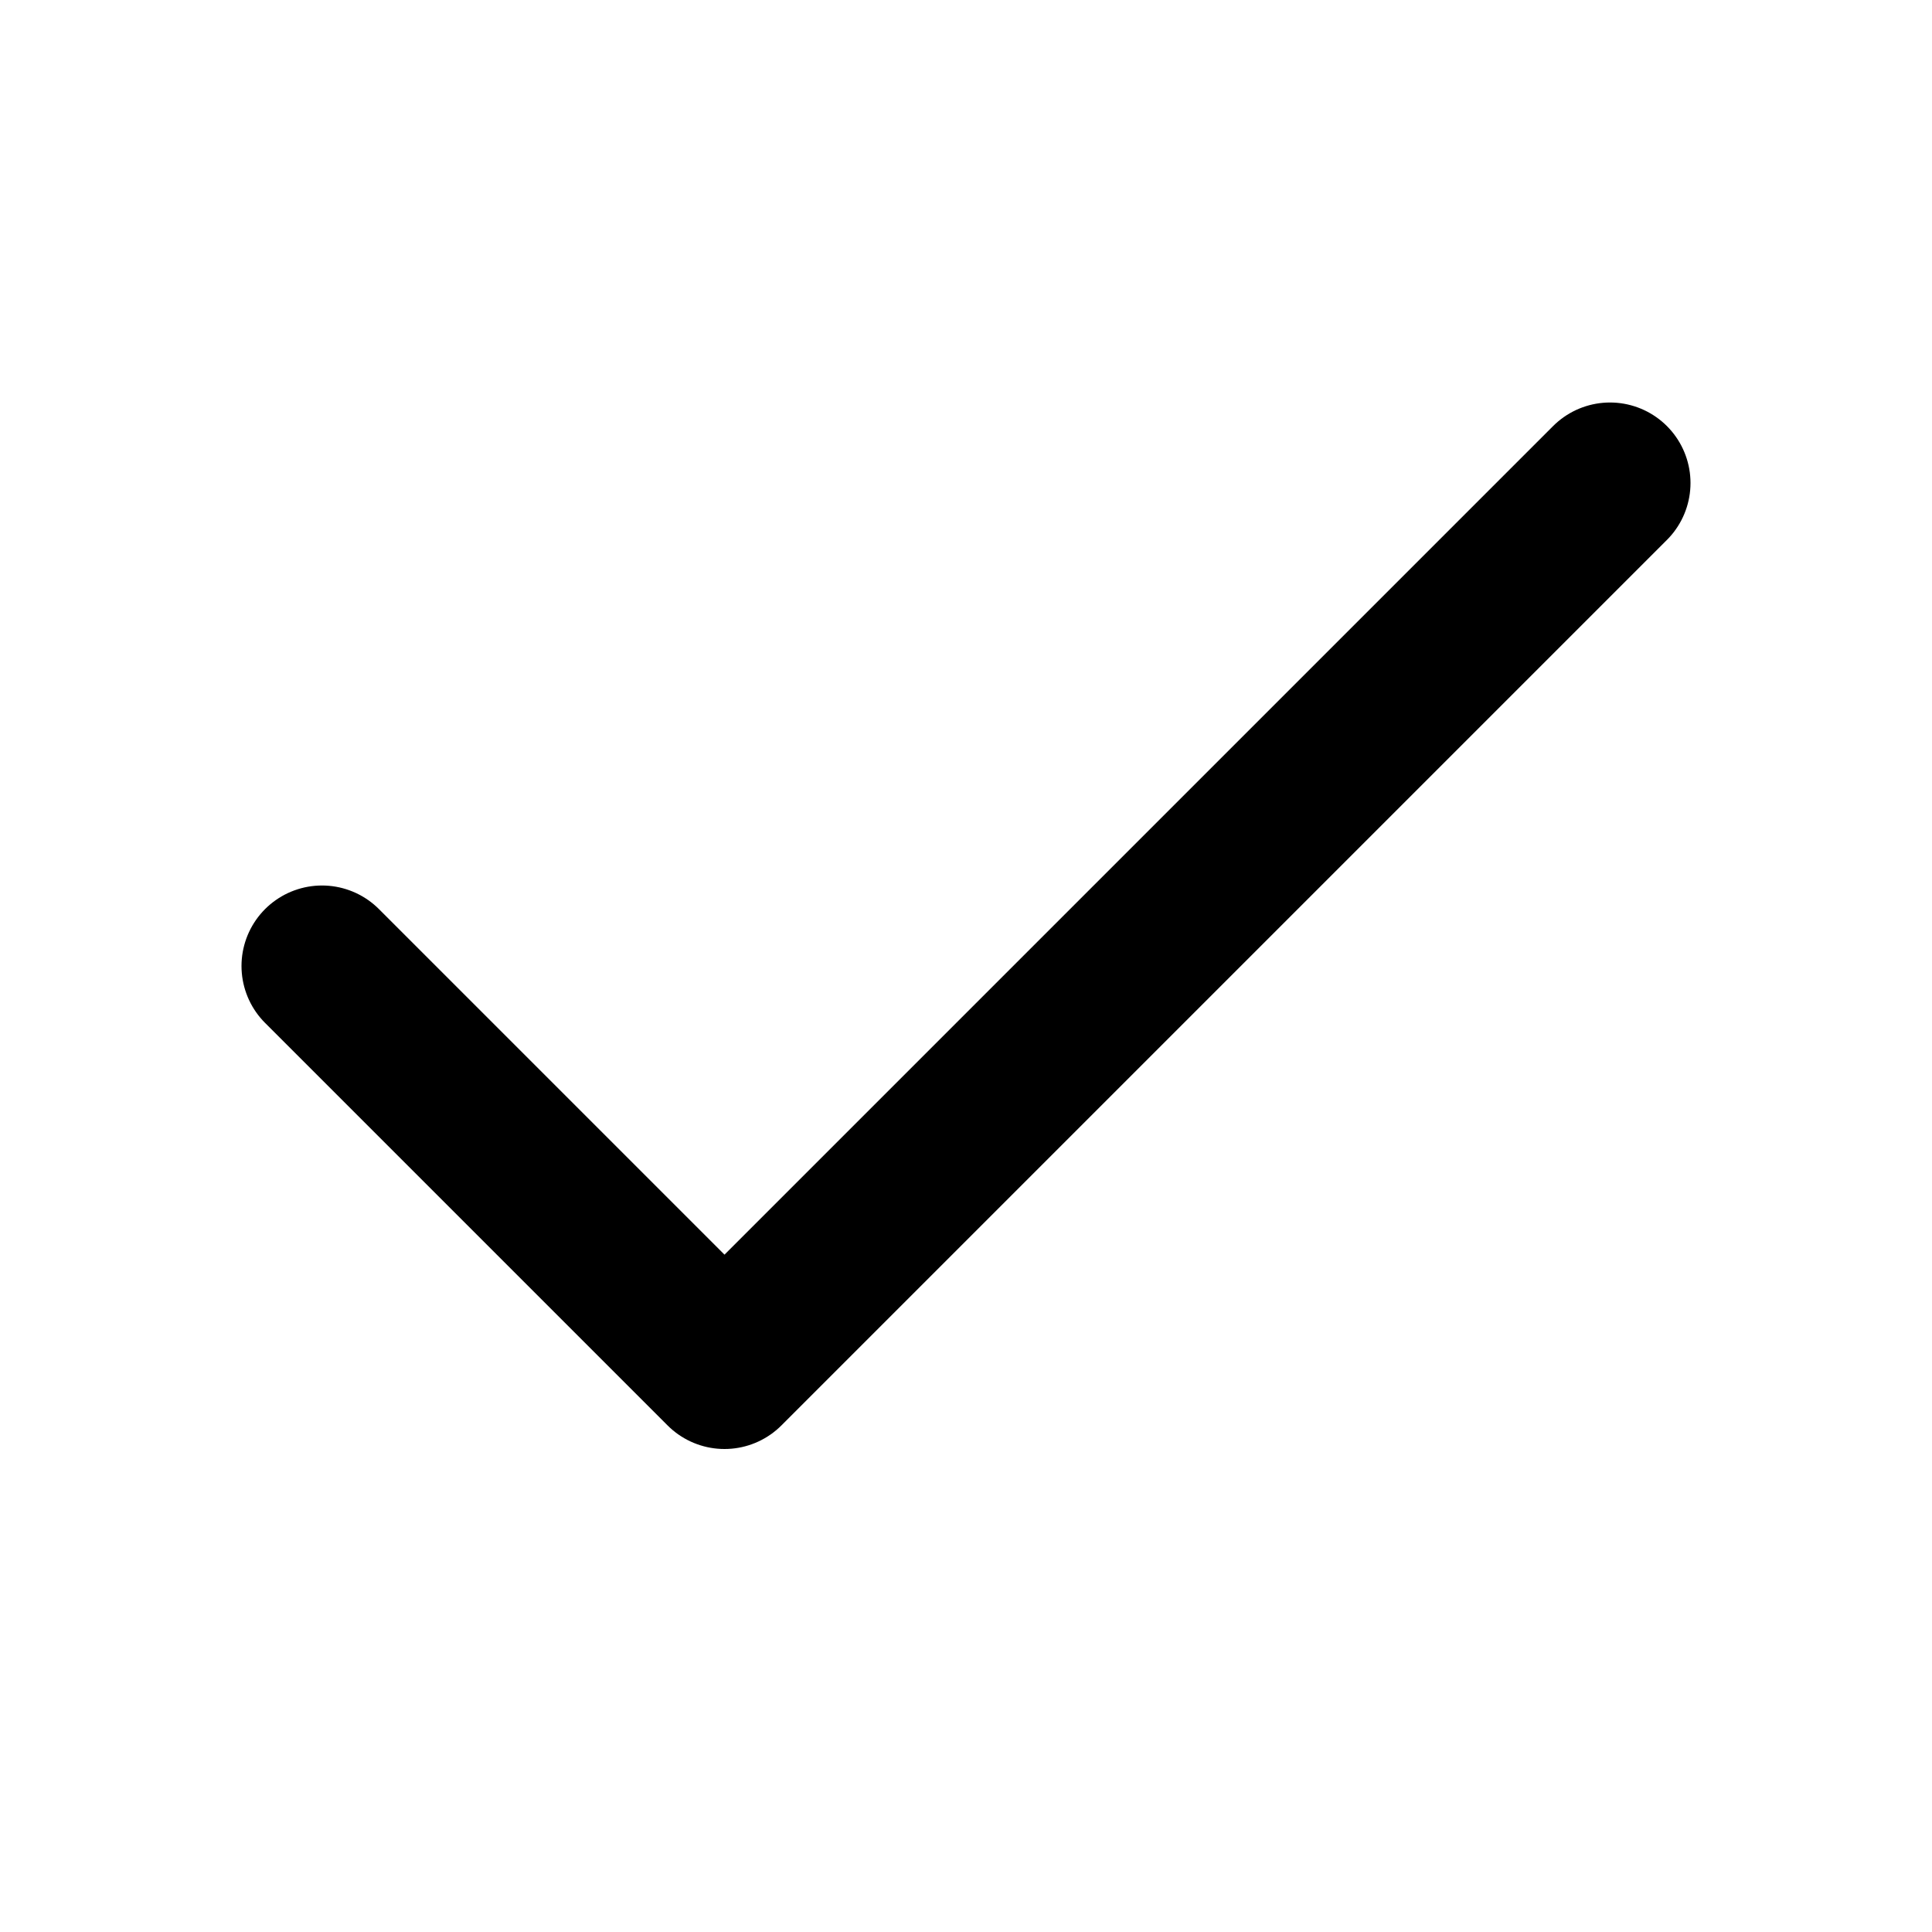
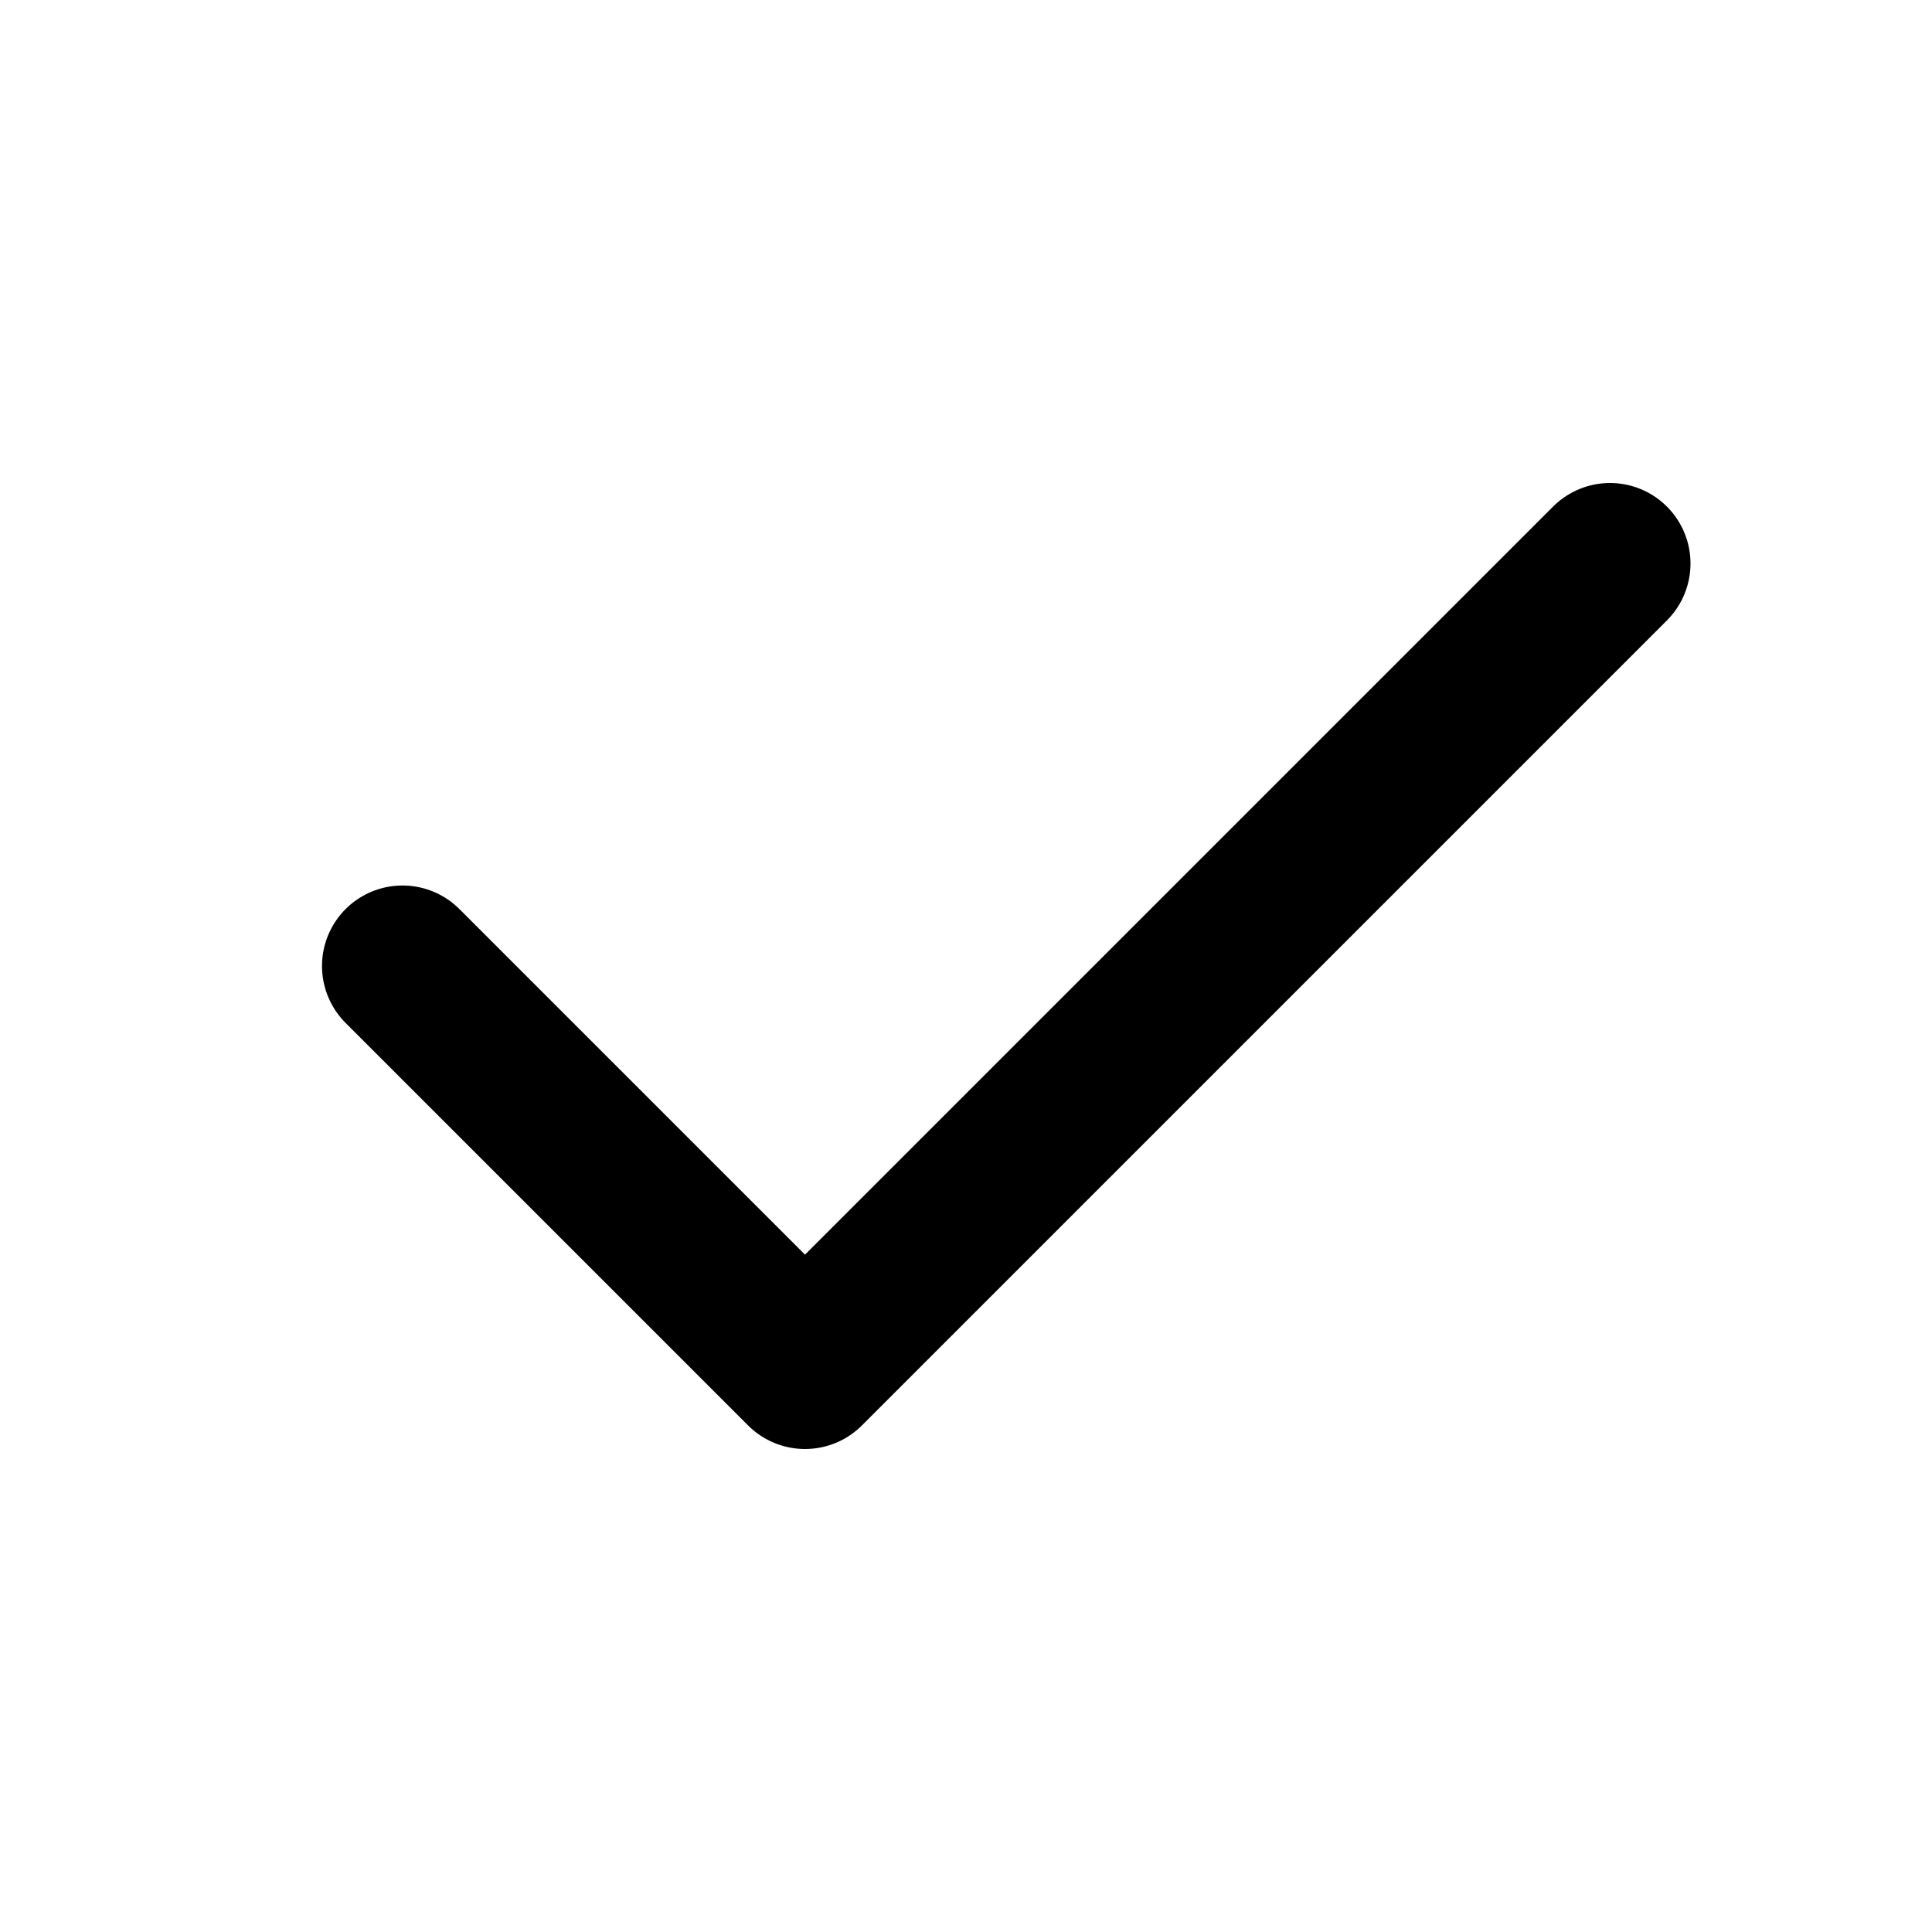
<svg xmlns="http://www.w3.org/2000/svg" width="24" height="24" viewBox="0 0 24 24" fill="none" stroke="currentColor" stroke-width="2" stroke-linecap="round" stroke-linejoin="round">
-   <path d="M20 6 9 17l-5-5" />
+   <path d="M5 12l5 5l10 -10" />
</svg>
